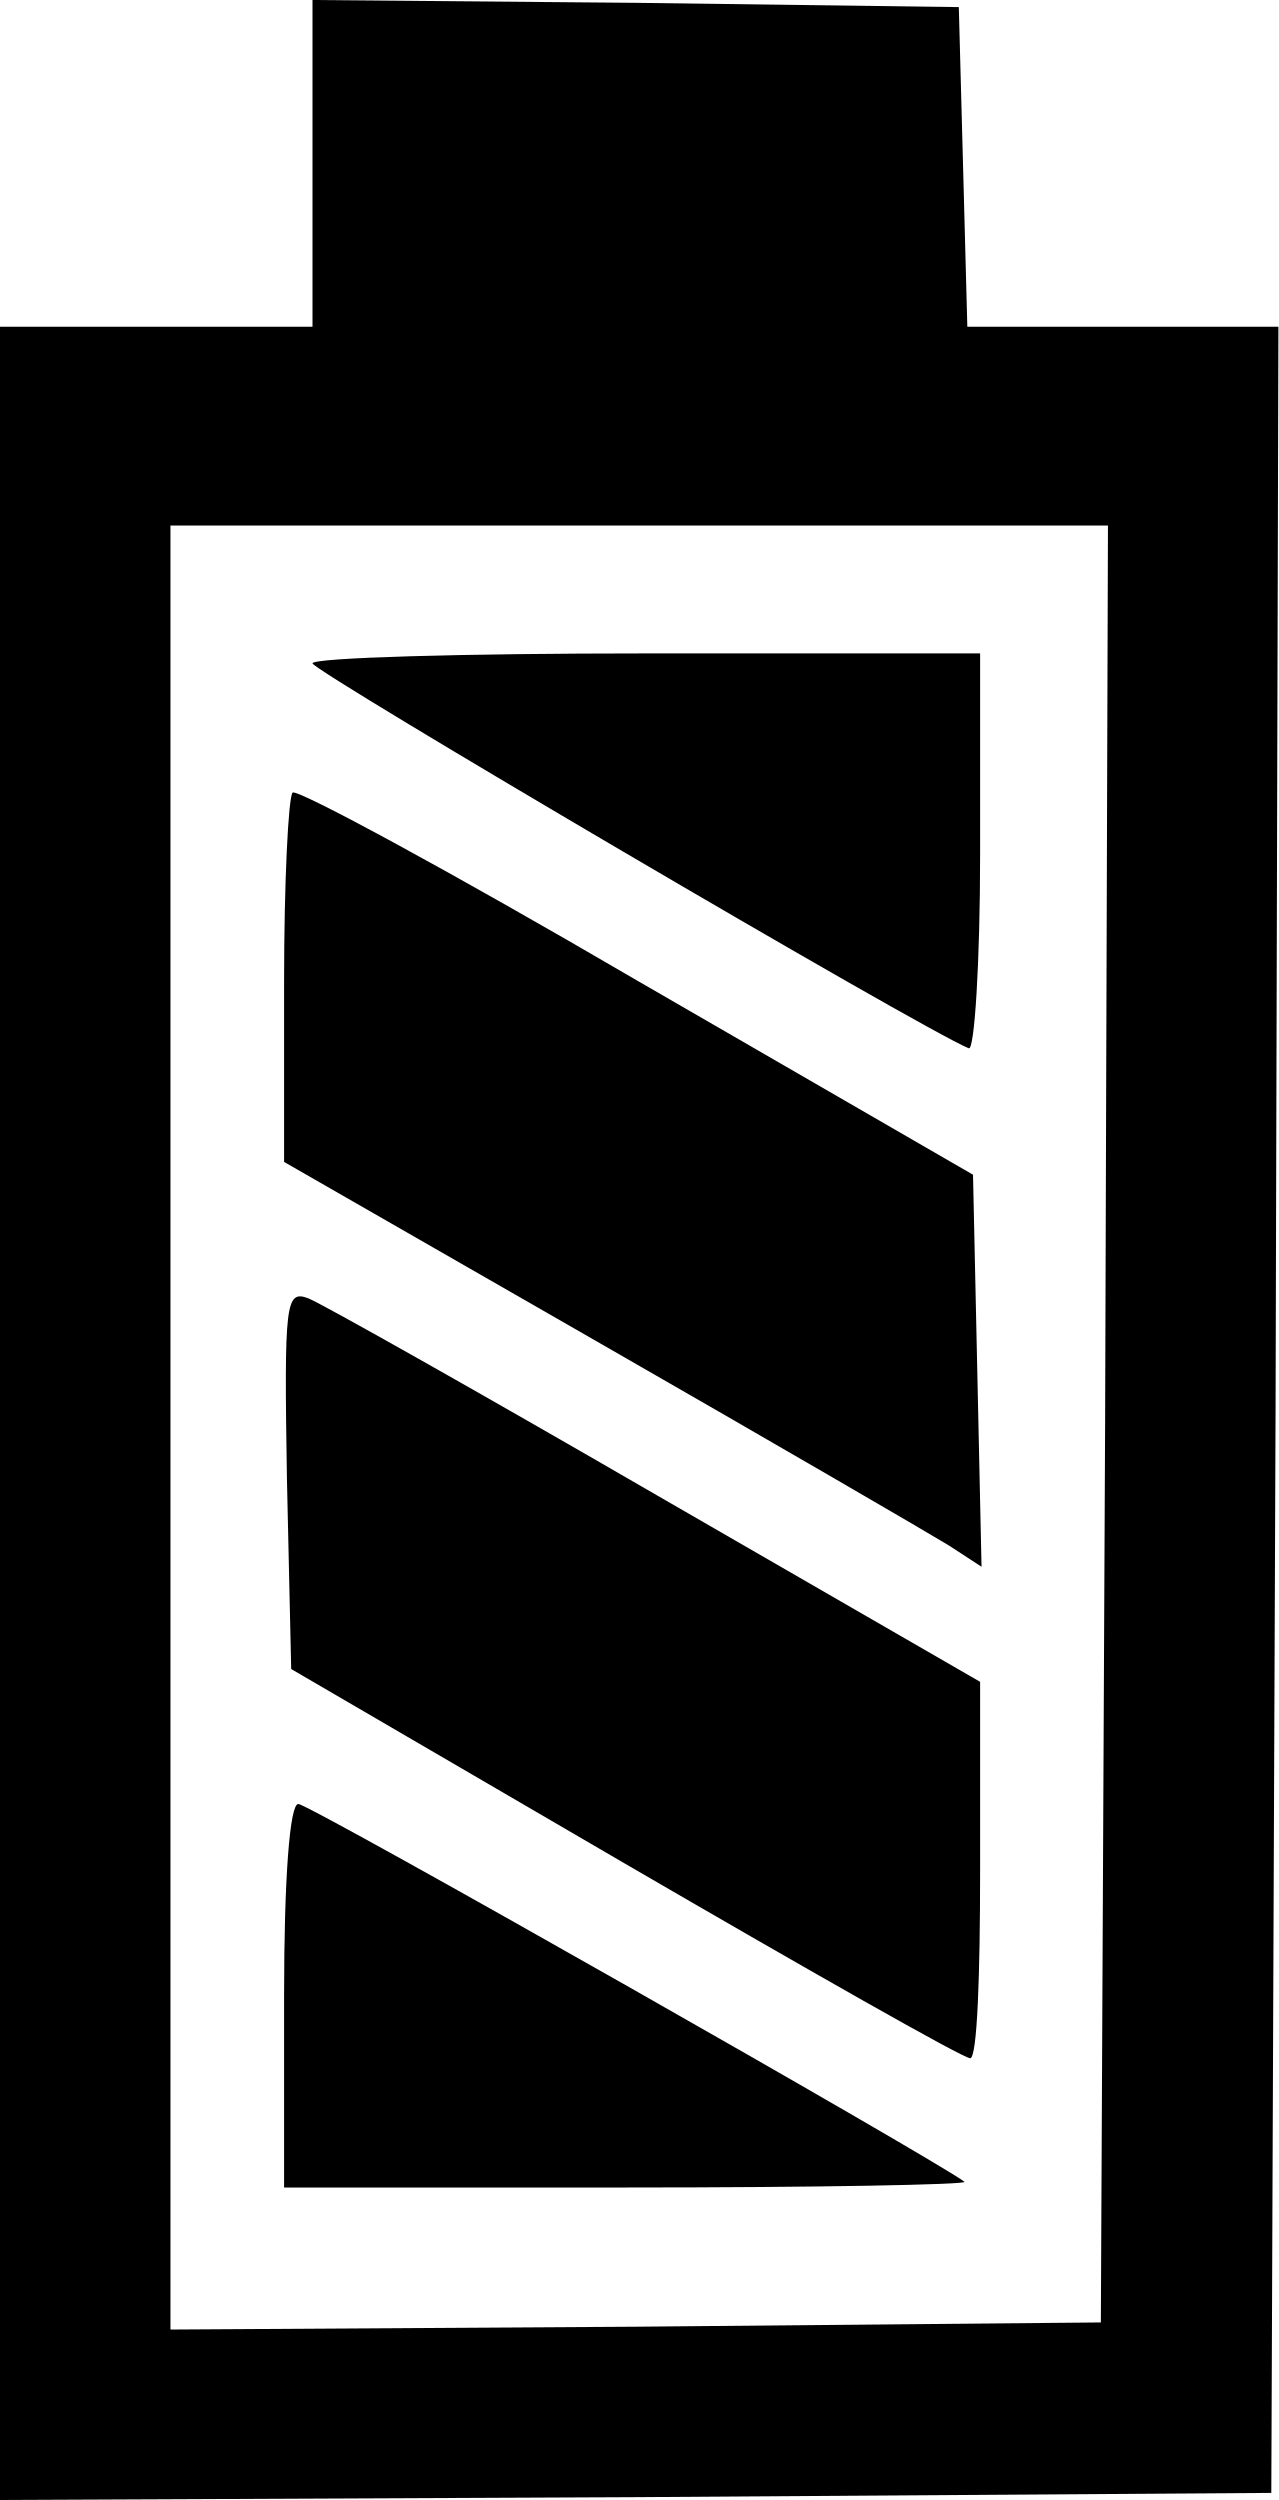
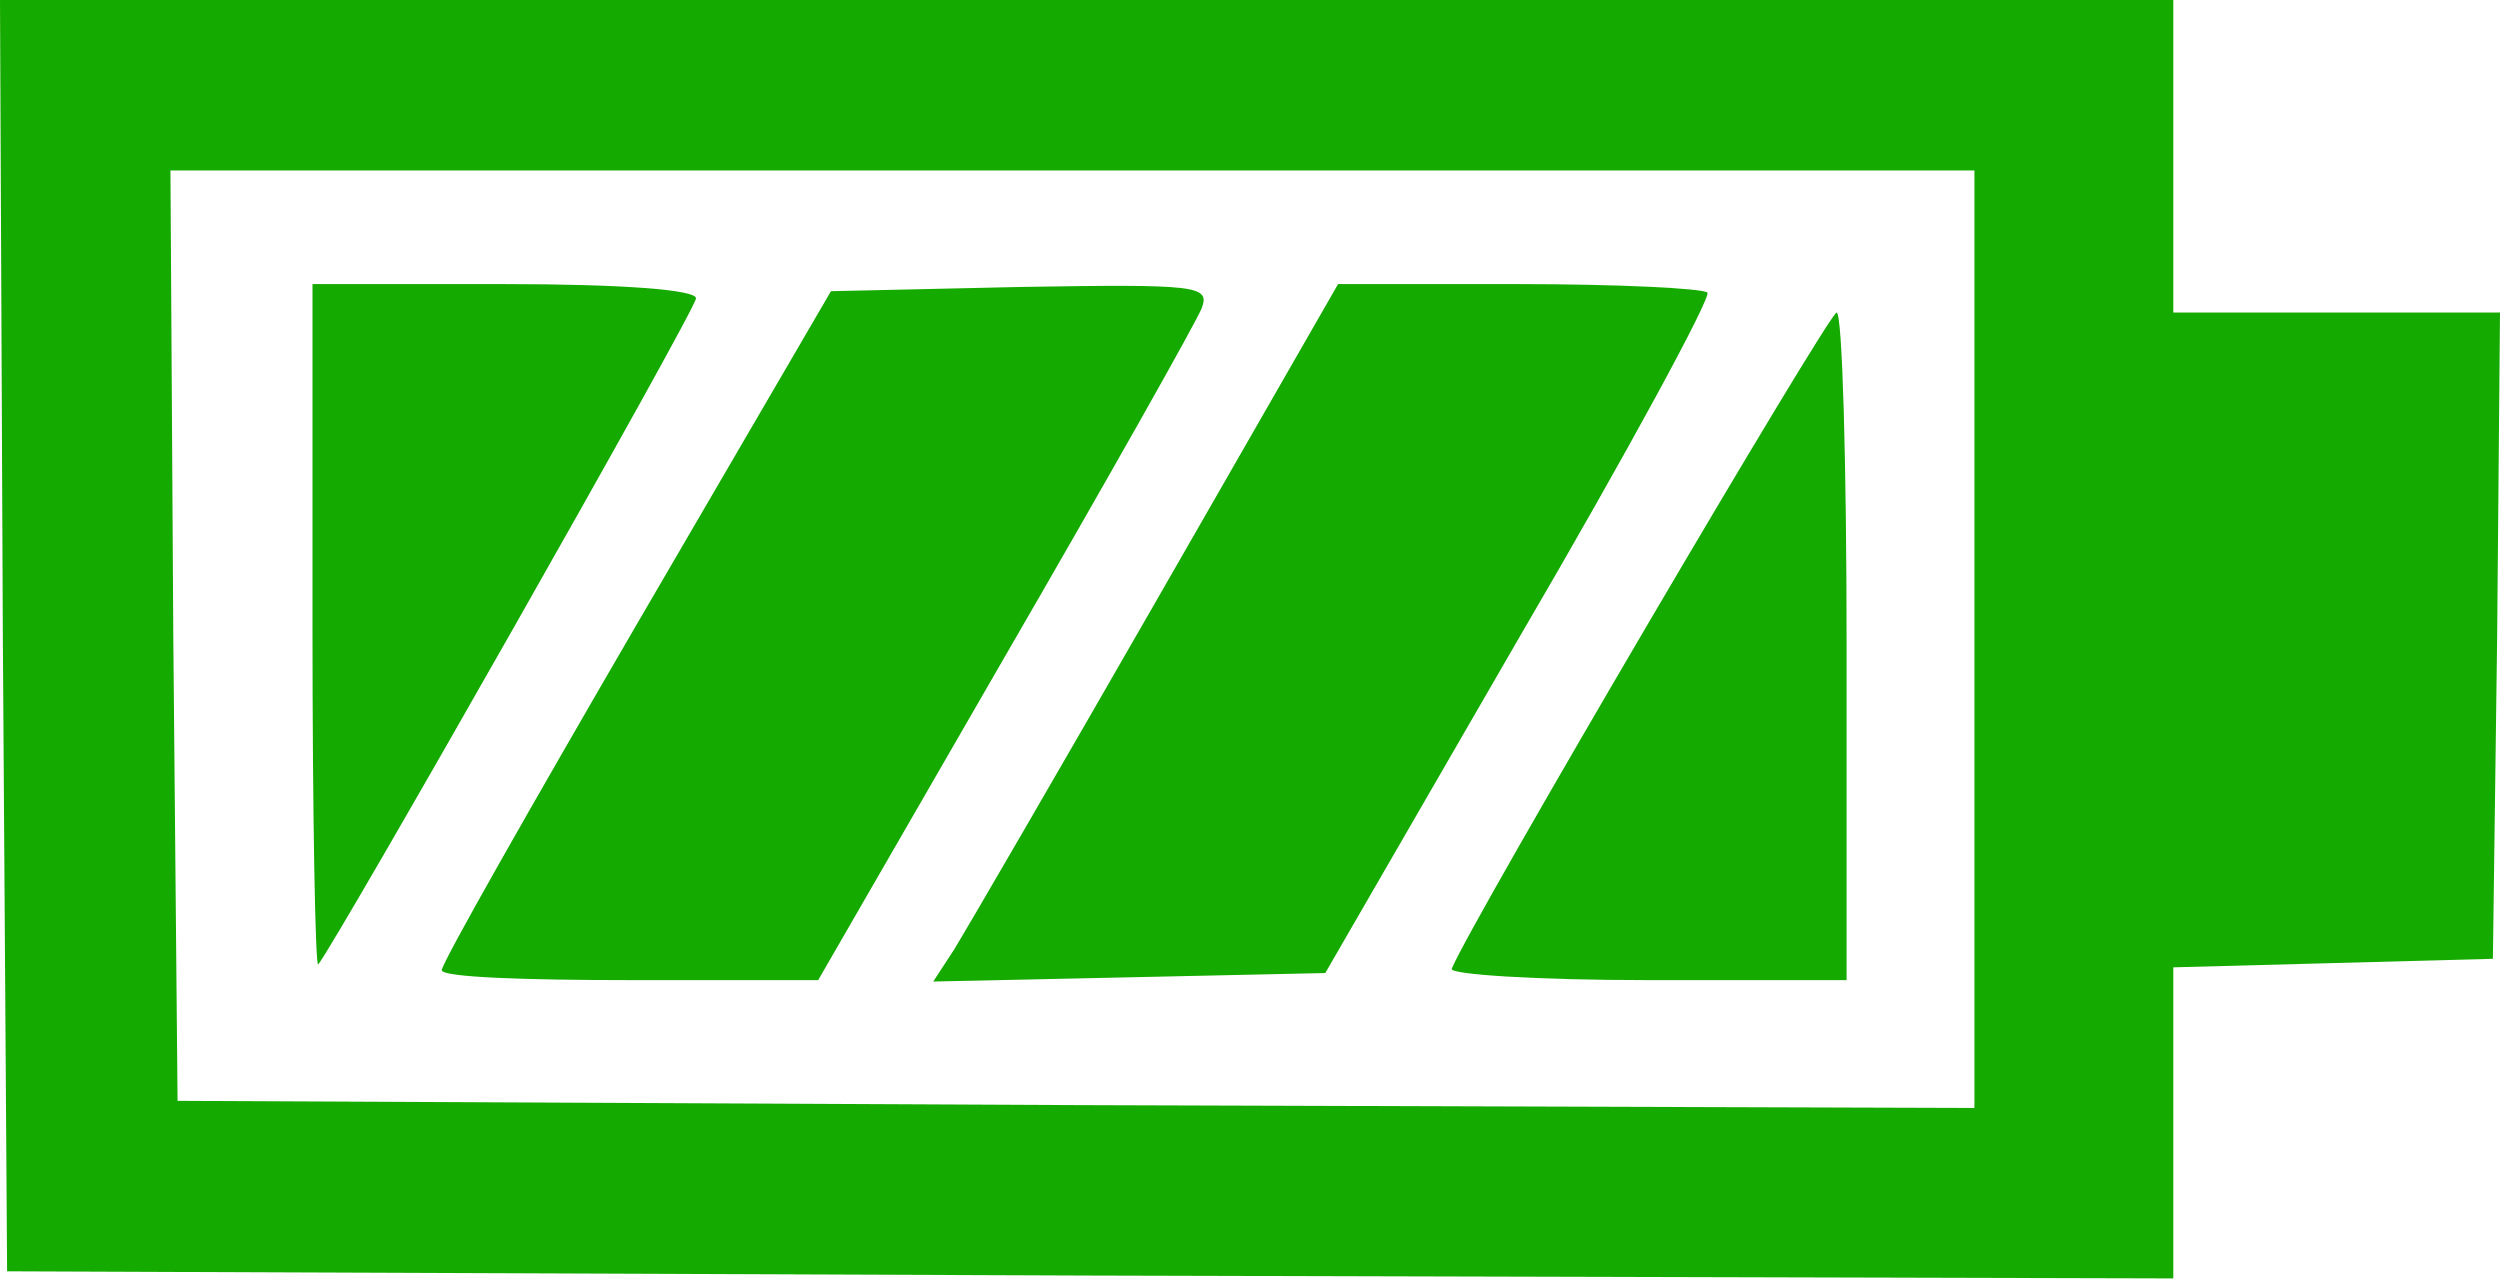
- <svg xmlns="http://www.w3.org/2000/svg" viewBox="0 0 90 176">
+ <svg xmlns="http://www.w3.org/2000/svg" viewBox="0 0 176 90">
+   <defs>
+     <style>.cls-1{fill:#15aa00;}</style>
+   </defs>
  <g id="Слой_2" data-name="Слой 2">
    <g id="Слой_1-2" data-name="Слой 1">
-       <path d="M22,11.5V23H0V176l44.8-.2,44.7-.3.3-76.3L90,23H68.1l-.3-11.3L67.5.5,44.8.2,22,0Zm55.8,88.7-.3,63.3-32.7.3L12,164V37H78Z" />
-       <path d="M22,46.7c.1.6,42.8,25.7,46.2,27.1.4.2.8-6,.8-13.7V46H45.5C32.6,46,22,46.3,22,46.7Z" />
-       <path d="M20.6,55.8c-.3.3-.6,6.3-.6,13.3V81.8L42.3,94.6c12.2,7,23.2,13.4,24.5,14.2l2.3,1.5-.3-13.8-.3-13.8L44.8,69C31.8,61.4,20.9,55.5,20.6,55.8Z" />
-       <path d="M20.2,104.1l.3,13.4L44,131.2c12.9,7.5,23.8,13.7,24.3,13.7s.7-5.9.7-13.2V118.4L46.3,105.3C33.7,98,22.7,91.8,21.7,91.4,20.1,90.8,20,91.7,20.2,104.1Z" />
-       <path d="M20,140.5V154H44.2c13.3,0,23.9-.2,23.7-.4C66.3,152.3,21.8,127,21,127,20.4,127,20,132.2,20,140.5Z" />
+       <g id="Слой_2-2" data-name="Слой 2">
+         <g id="Слой_1-2-2" data-name="Слой 1-2">
+           <path class="cls-1" d="M164.5,22H153V0H0L.2,44.8.5,89.5l76.3.3L153,90V68.1l11.3-.3,11.2-.3.3-22.7L176,22ZM75.8,77.8l-63.3-.3-.3-32.7L12,12H139V78Z" />
+           <path class="cls-1" d="M129.3,22c-.6.1-25.7,42.8-27.1,46.2-.2.4,6,.8,13.7.8H130V45.5C130,32.6,129.7,22,129.3,22Z" />
+           <path class="cls-1" d="M120.2,20.6c-.3-.3-6.3-.6-13.3-.6H94.2L81.4,42.3C74.4,54.5,68,65.5,67.2,66.8l-1.5,2.3,13.8-.3,13.8-.3L107,44.8C114.6,31.8,120.5,20.9,120.2,20.6Z" />
+           <path class="cls-1" d="M71.9,20.2l-13.4.3L44.8,44C37.3,56.9,31.1,67.8,31.1,68.3s5.9.7,13.2.7H57.6L70.7,46.3C78,33.7,84.2,22.7,84.6,21.7,85.2,20.1,84.3,20,71.9,20.2Z" />
+           <path class="cls-1" d="M35.5,20H22V44.2c0,13.3.2,23.9.4,23.7C23.7,66.3,49,21.8,49,21,49,20.4,43.8,20,35.5,20Z" />
+         </g>
+       </g>
    </g>
  </g>
</svg>
